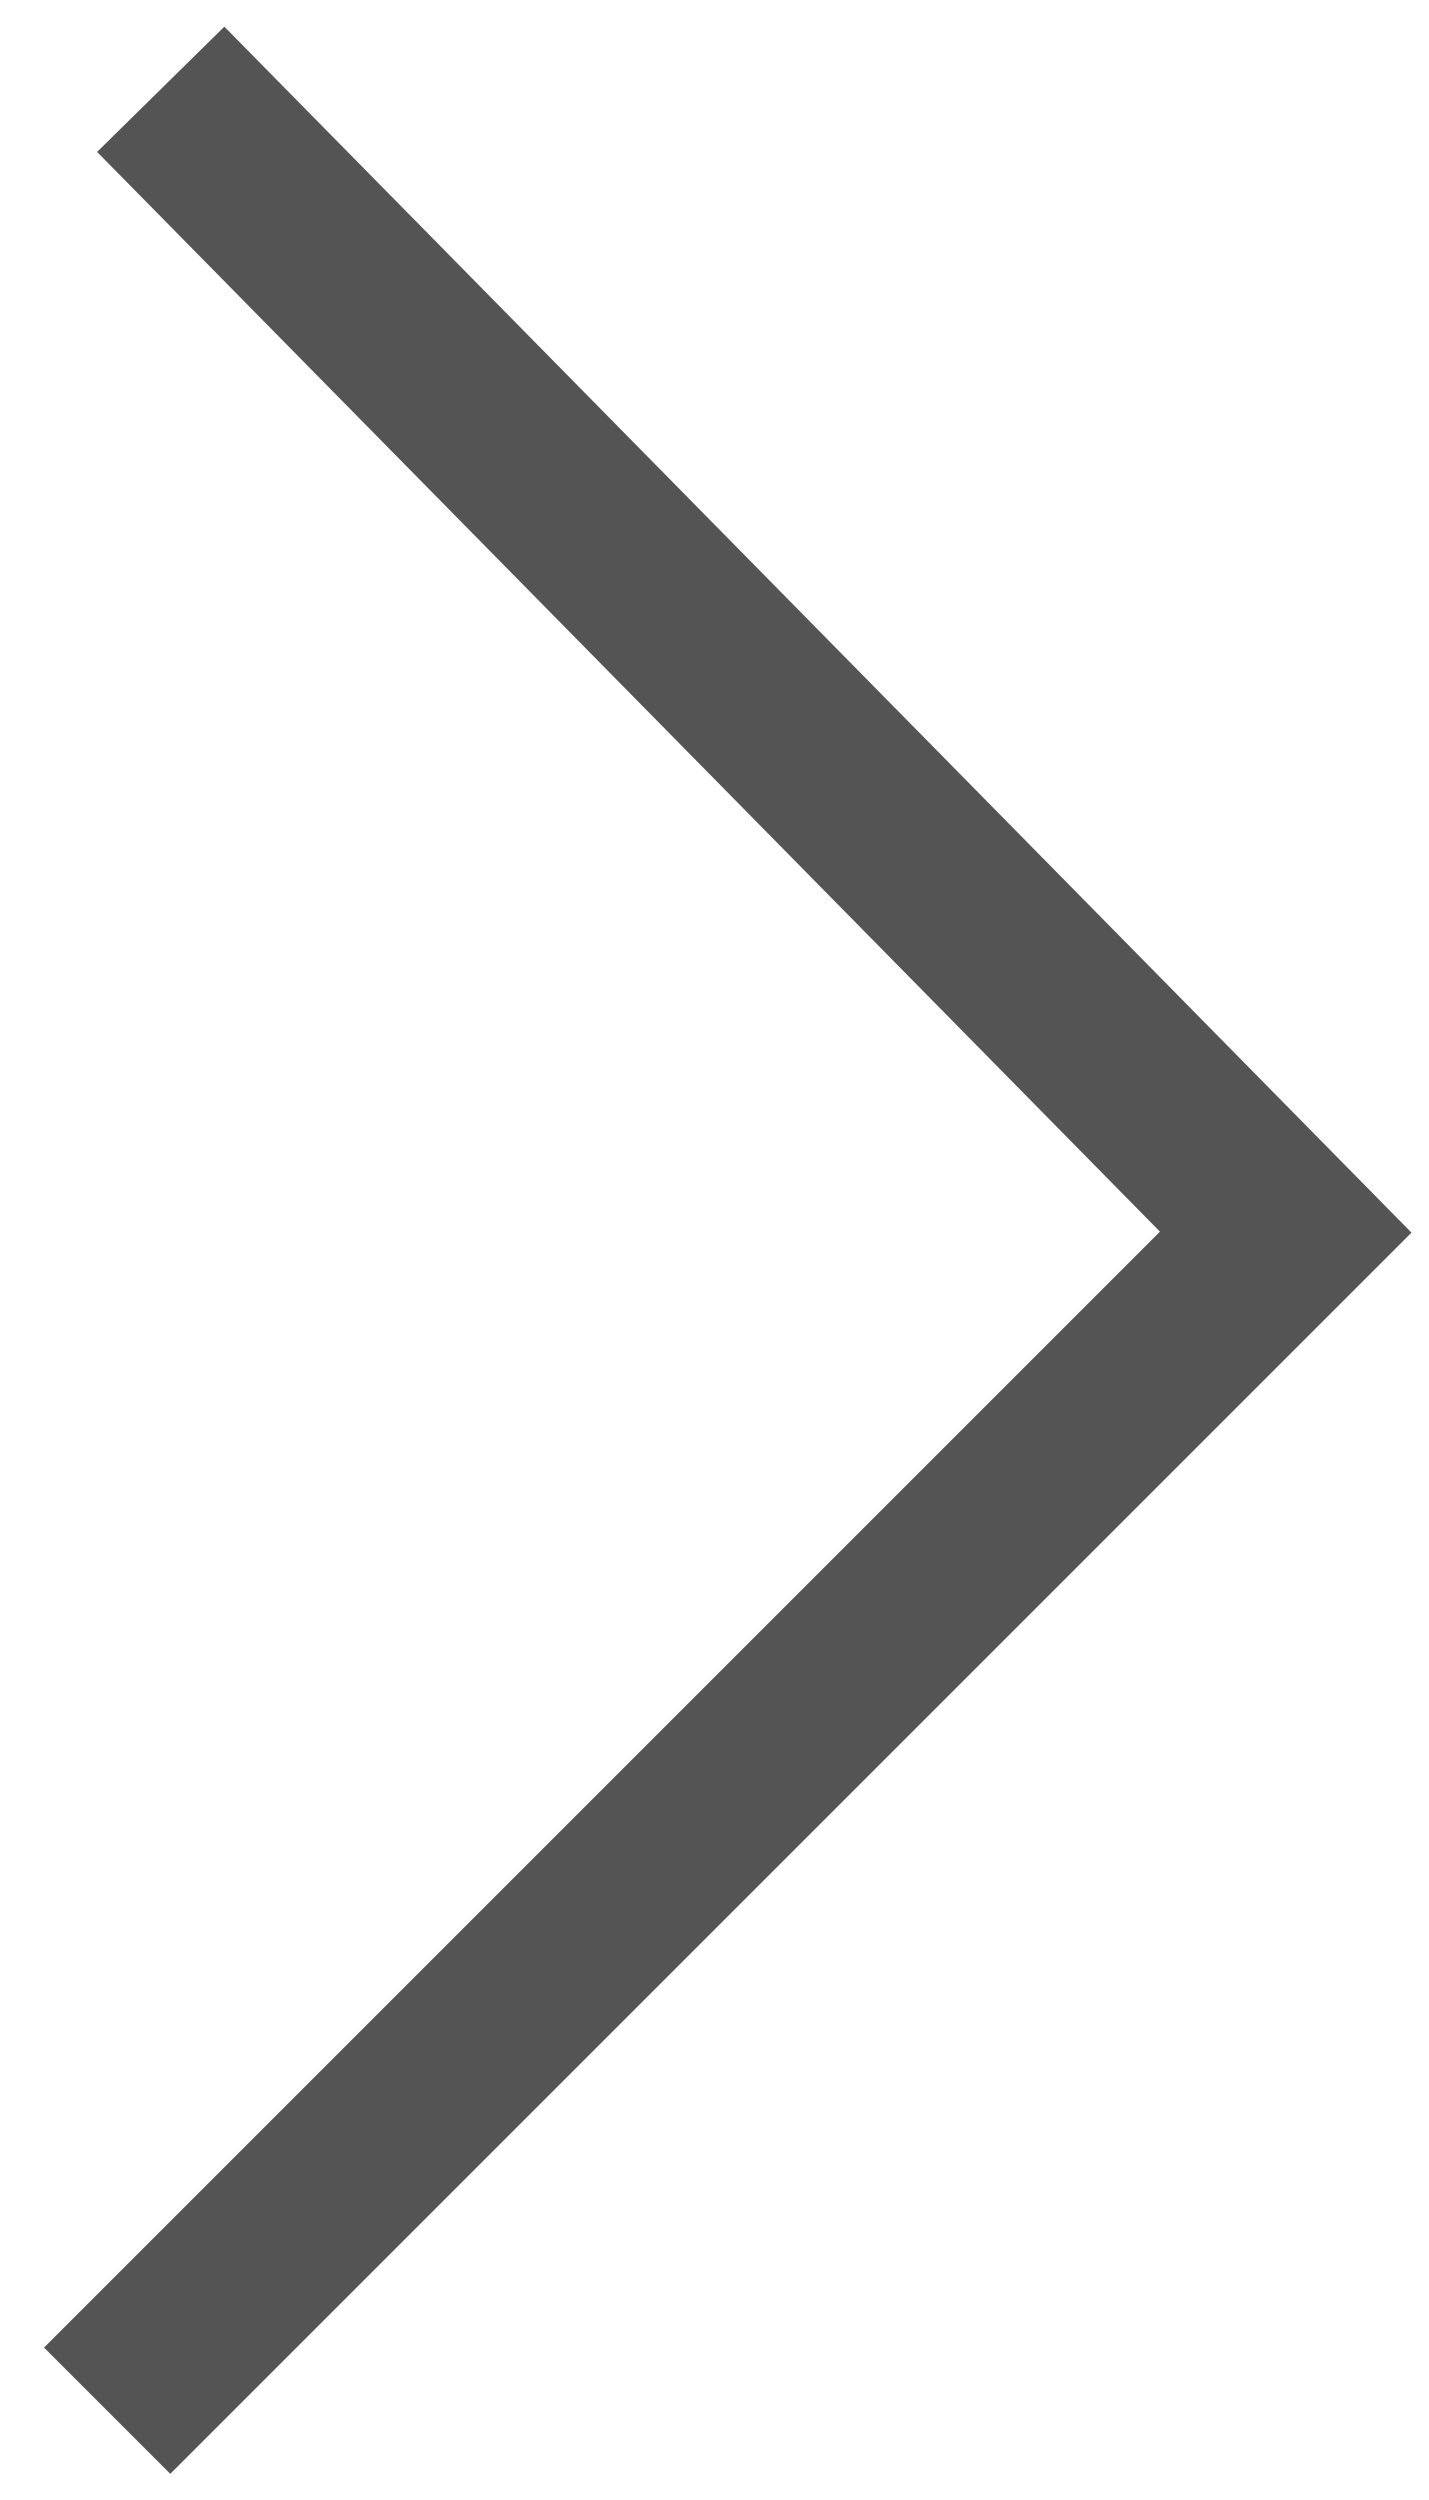
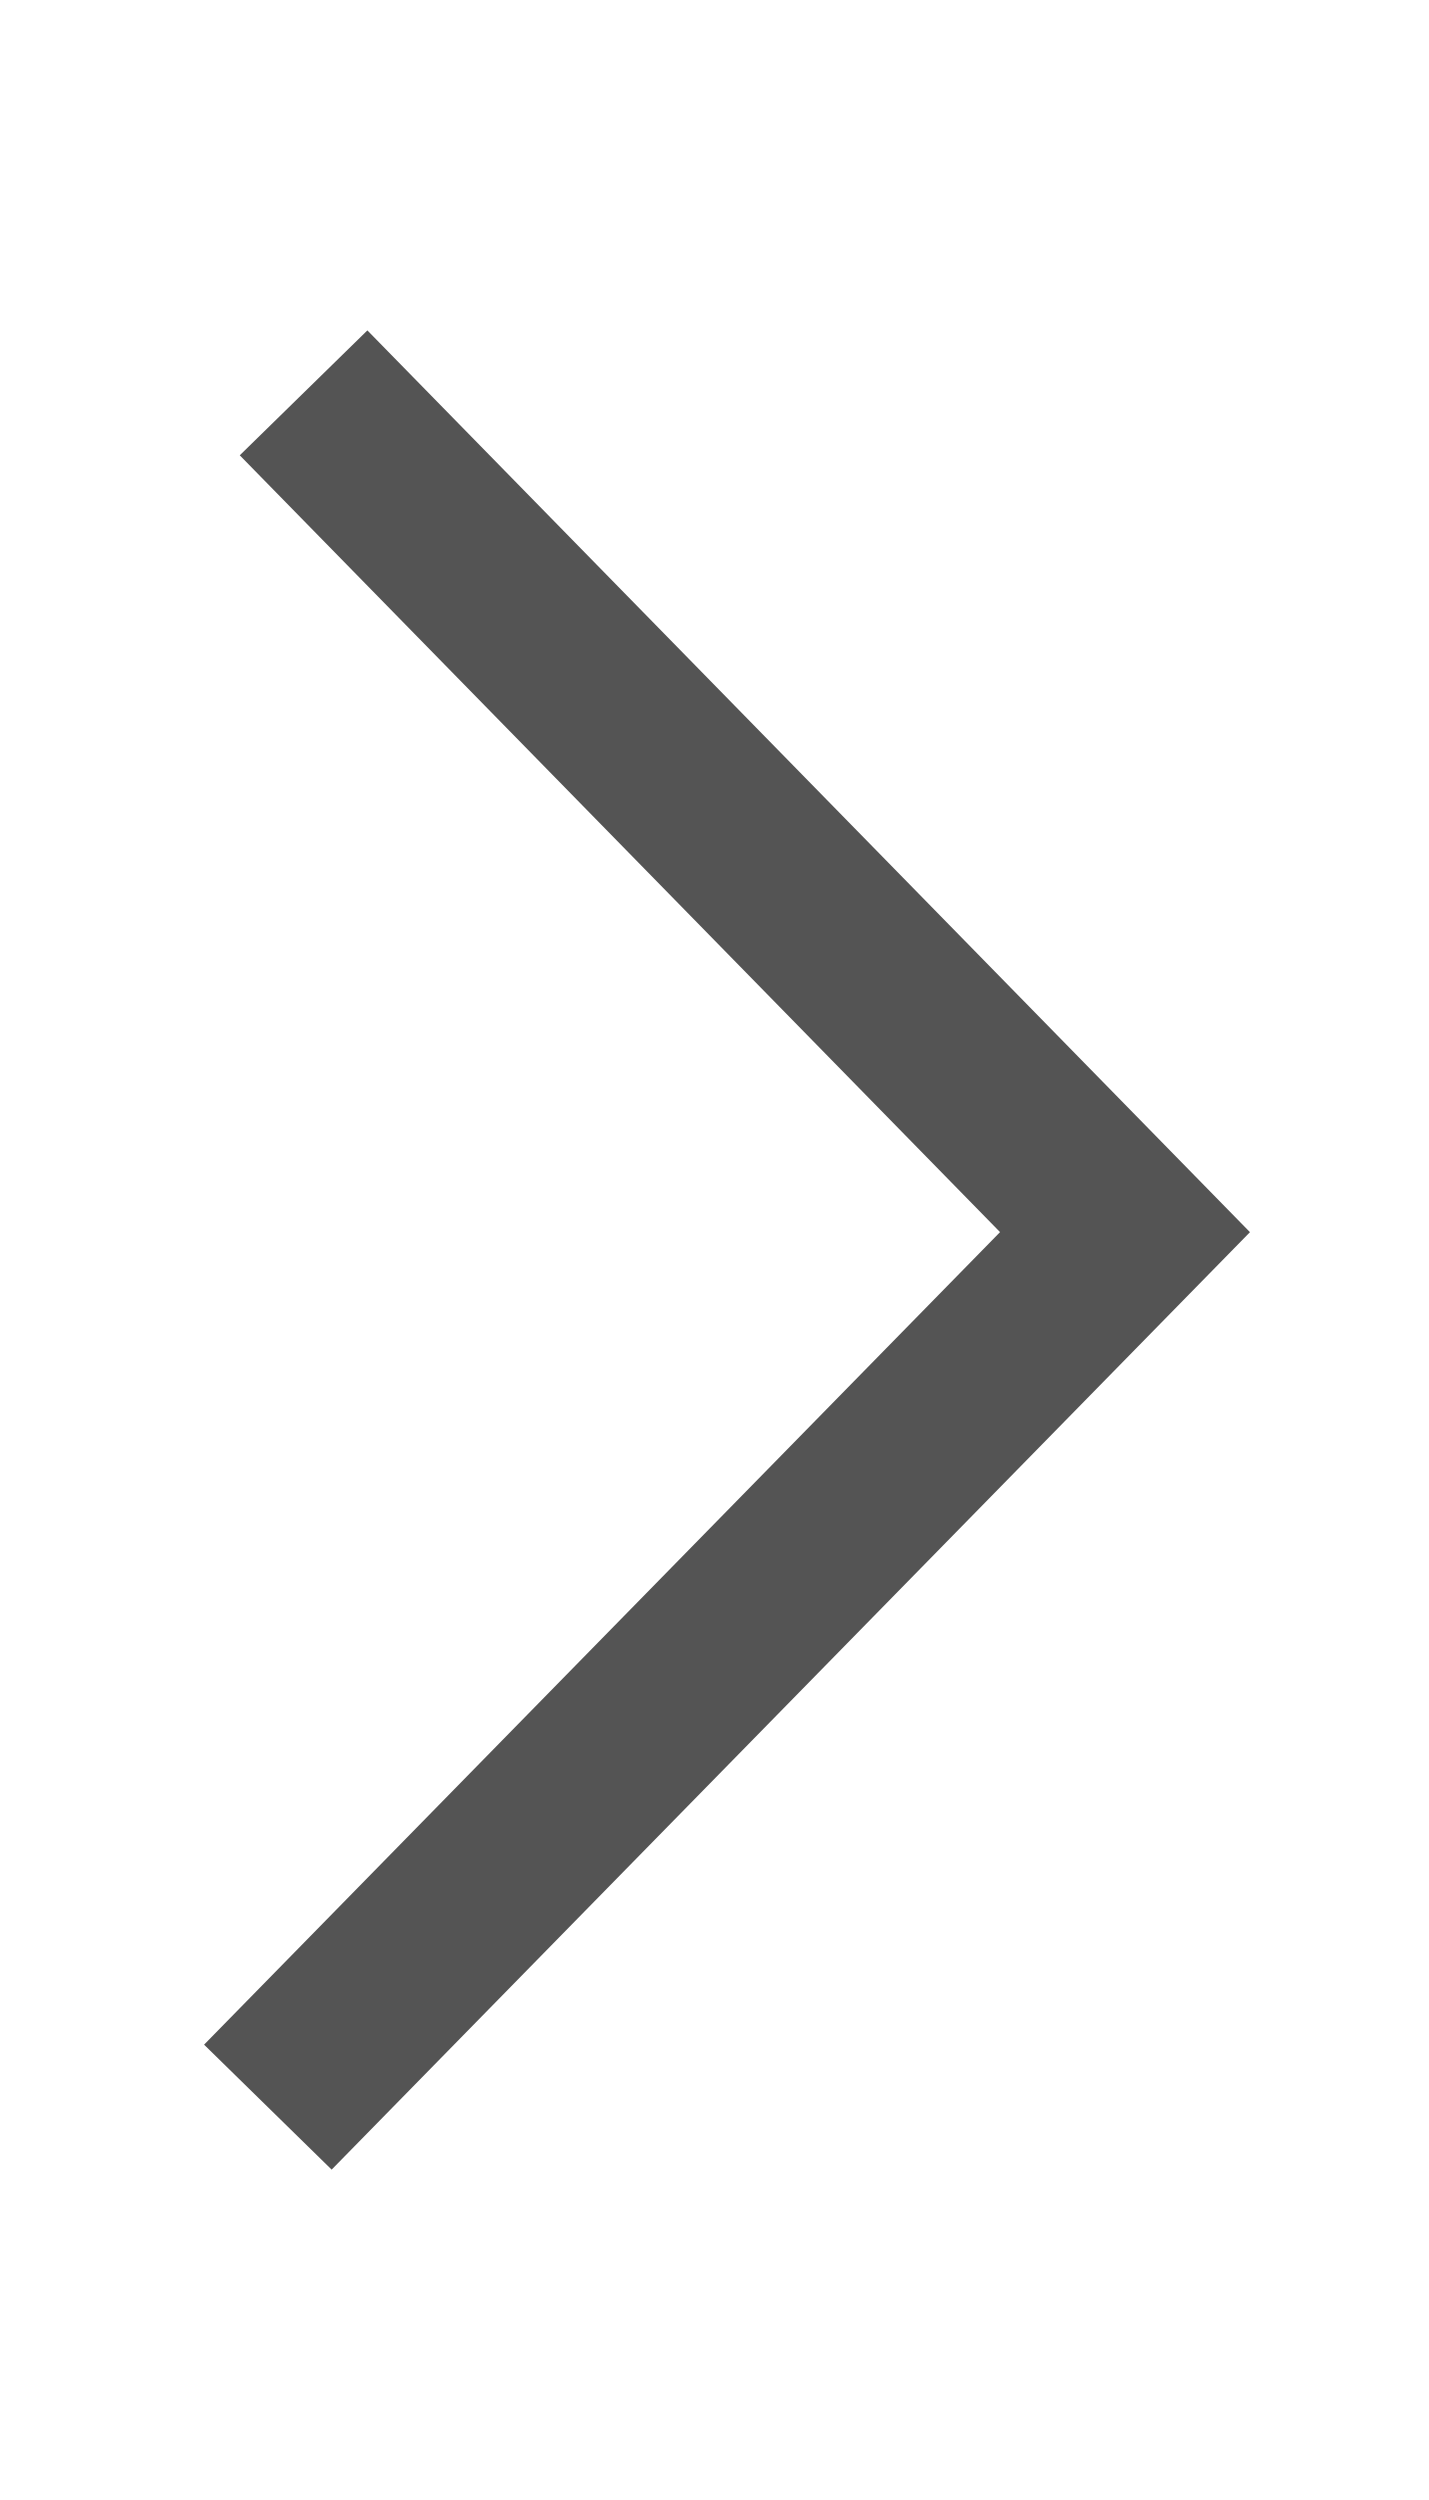
<svg xmlns="http://www.w3.org/2000/svg" version="1.1" id="레이어_1" x="0px" y="0px" viewBox="0 0 8 14" style="enable-background:new 0 0 8 14;" xml:space="preserve">
  <style type="text/css">
	.st0{fill:none;stroke:#545454;stroke-miterlimit:10;}
</style>
-   <polyline class="st0" points="0.9,0.5 7.2,6.9 0.6,13.5 " />
+   <polyline class="st0" points="1.7,2.2 6.3,6.9 1.5,11.8 " />
</svg>
